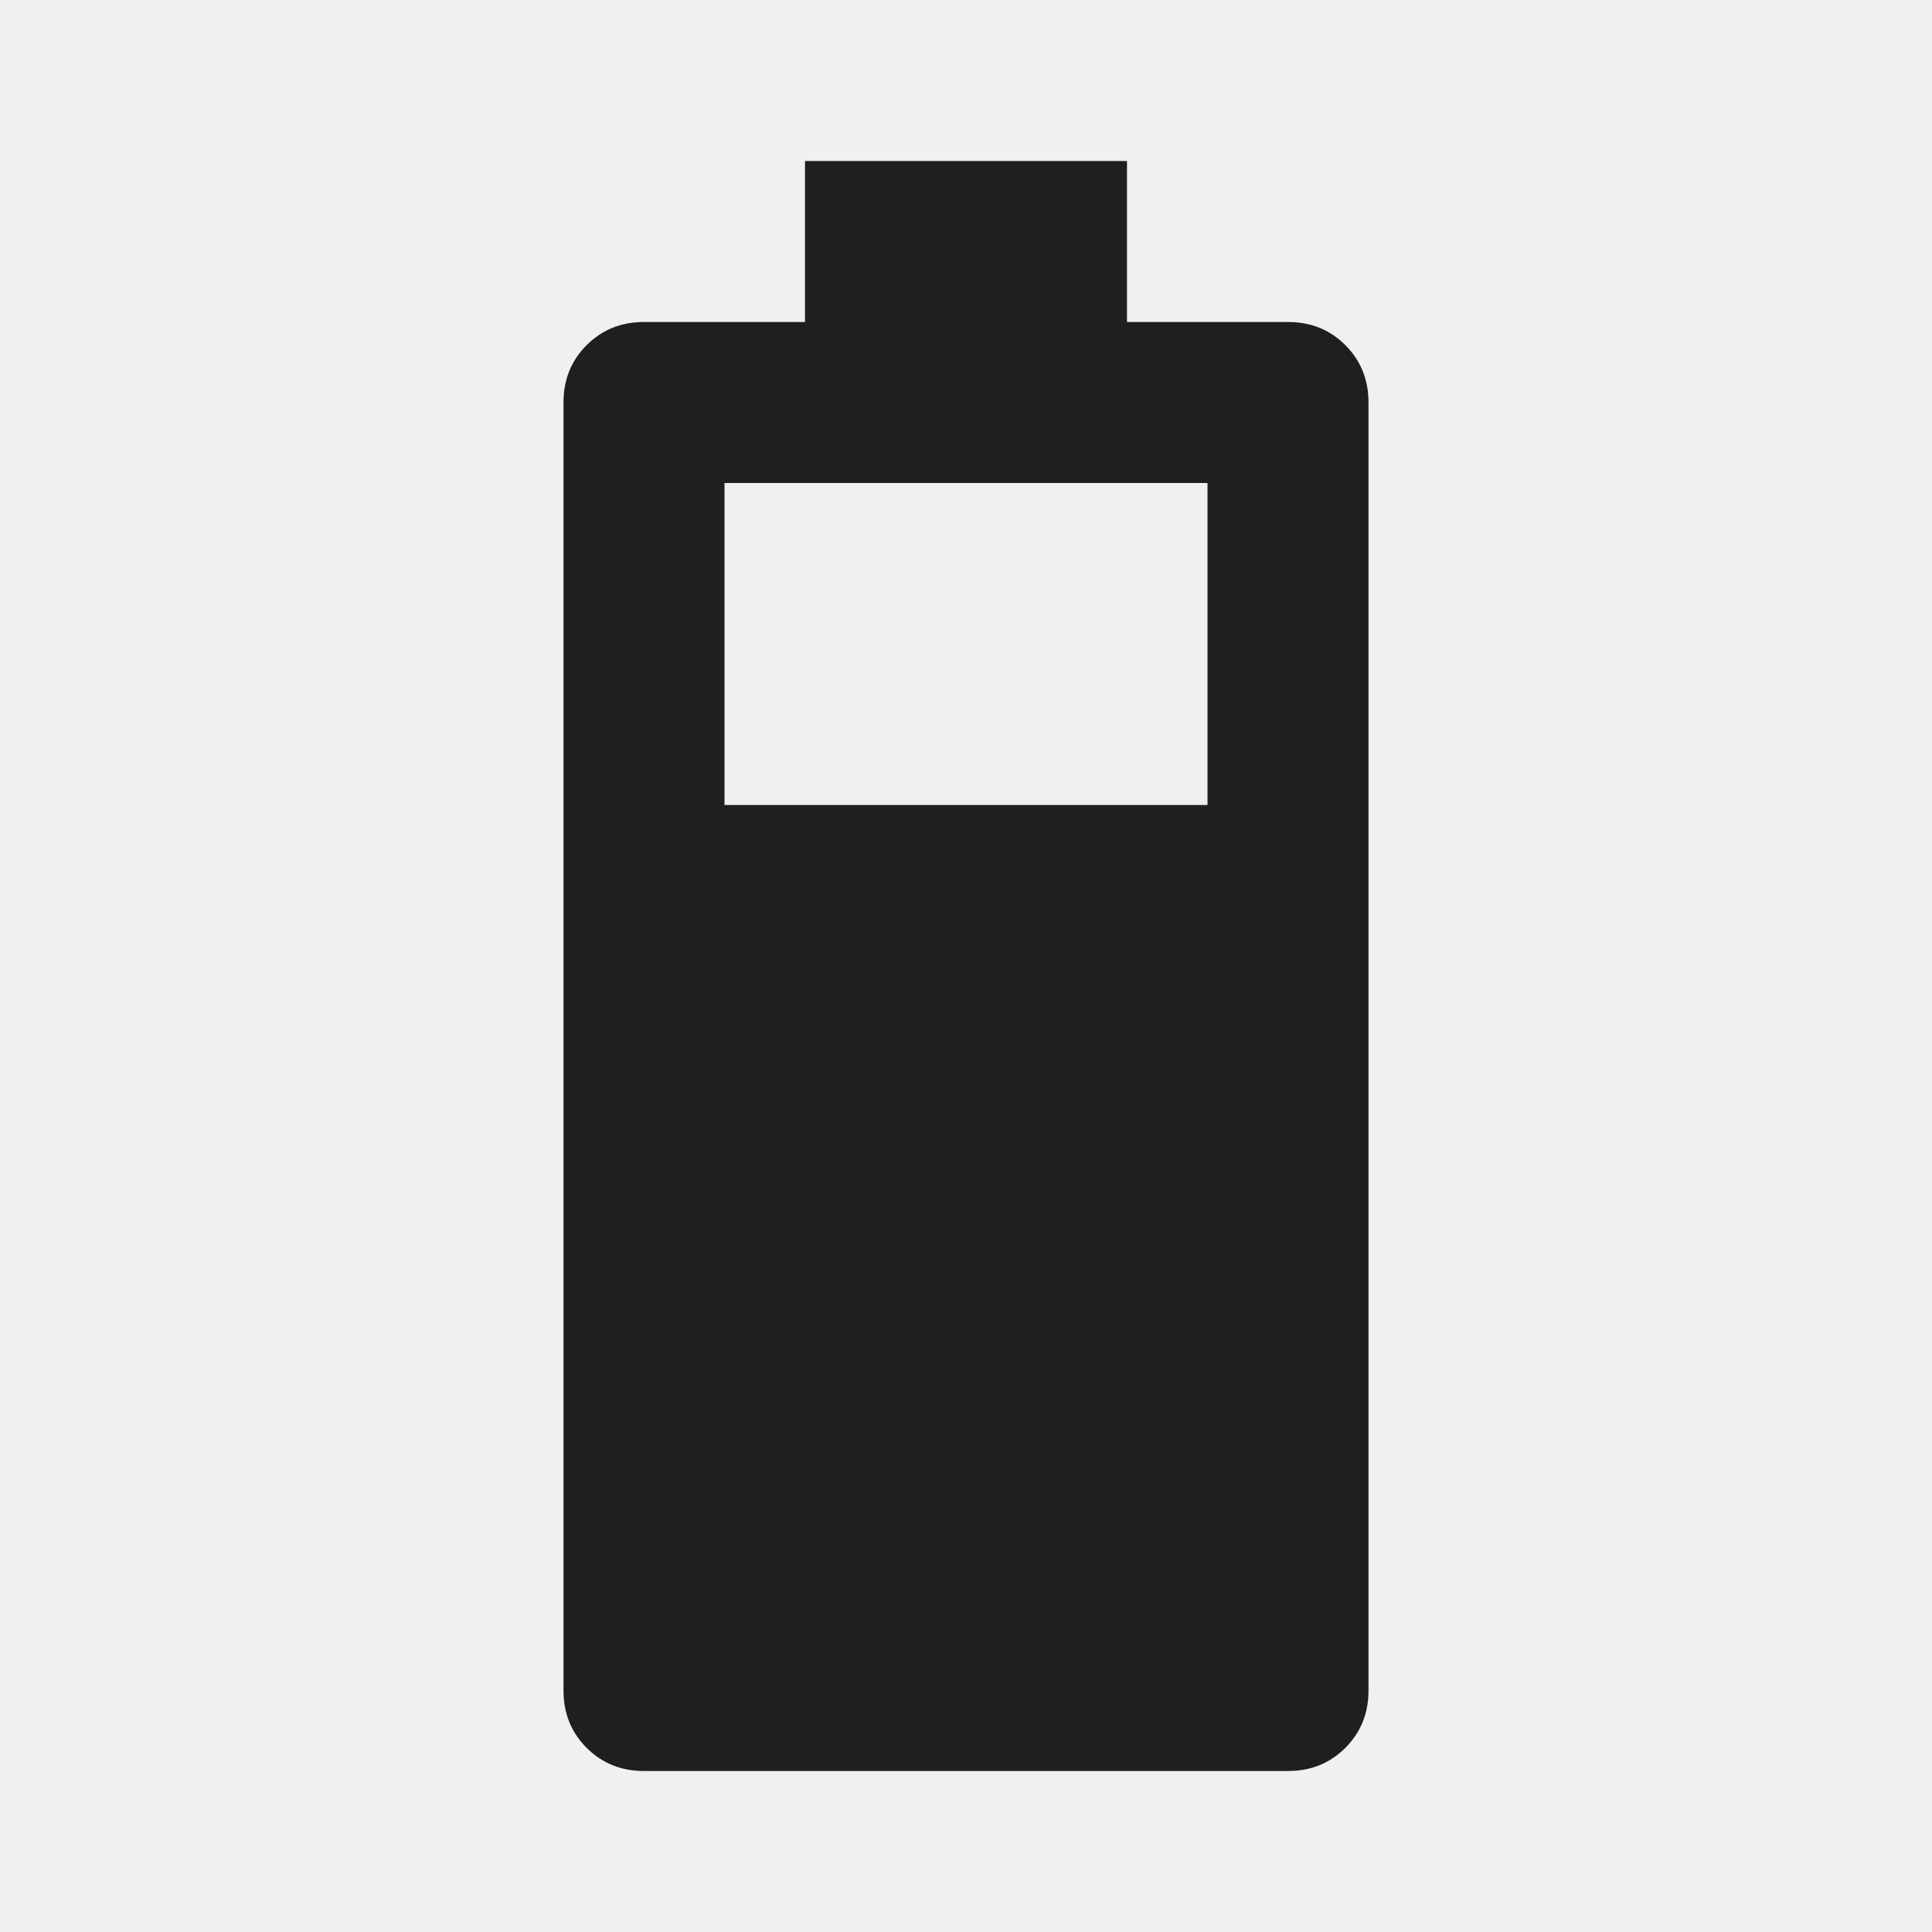
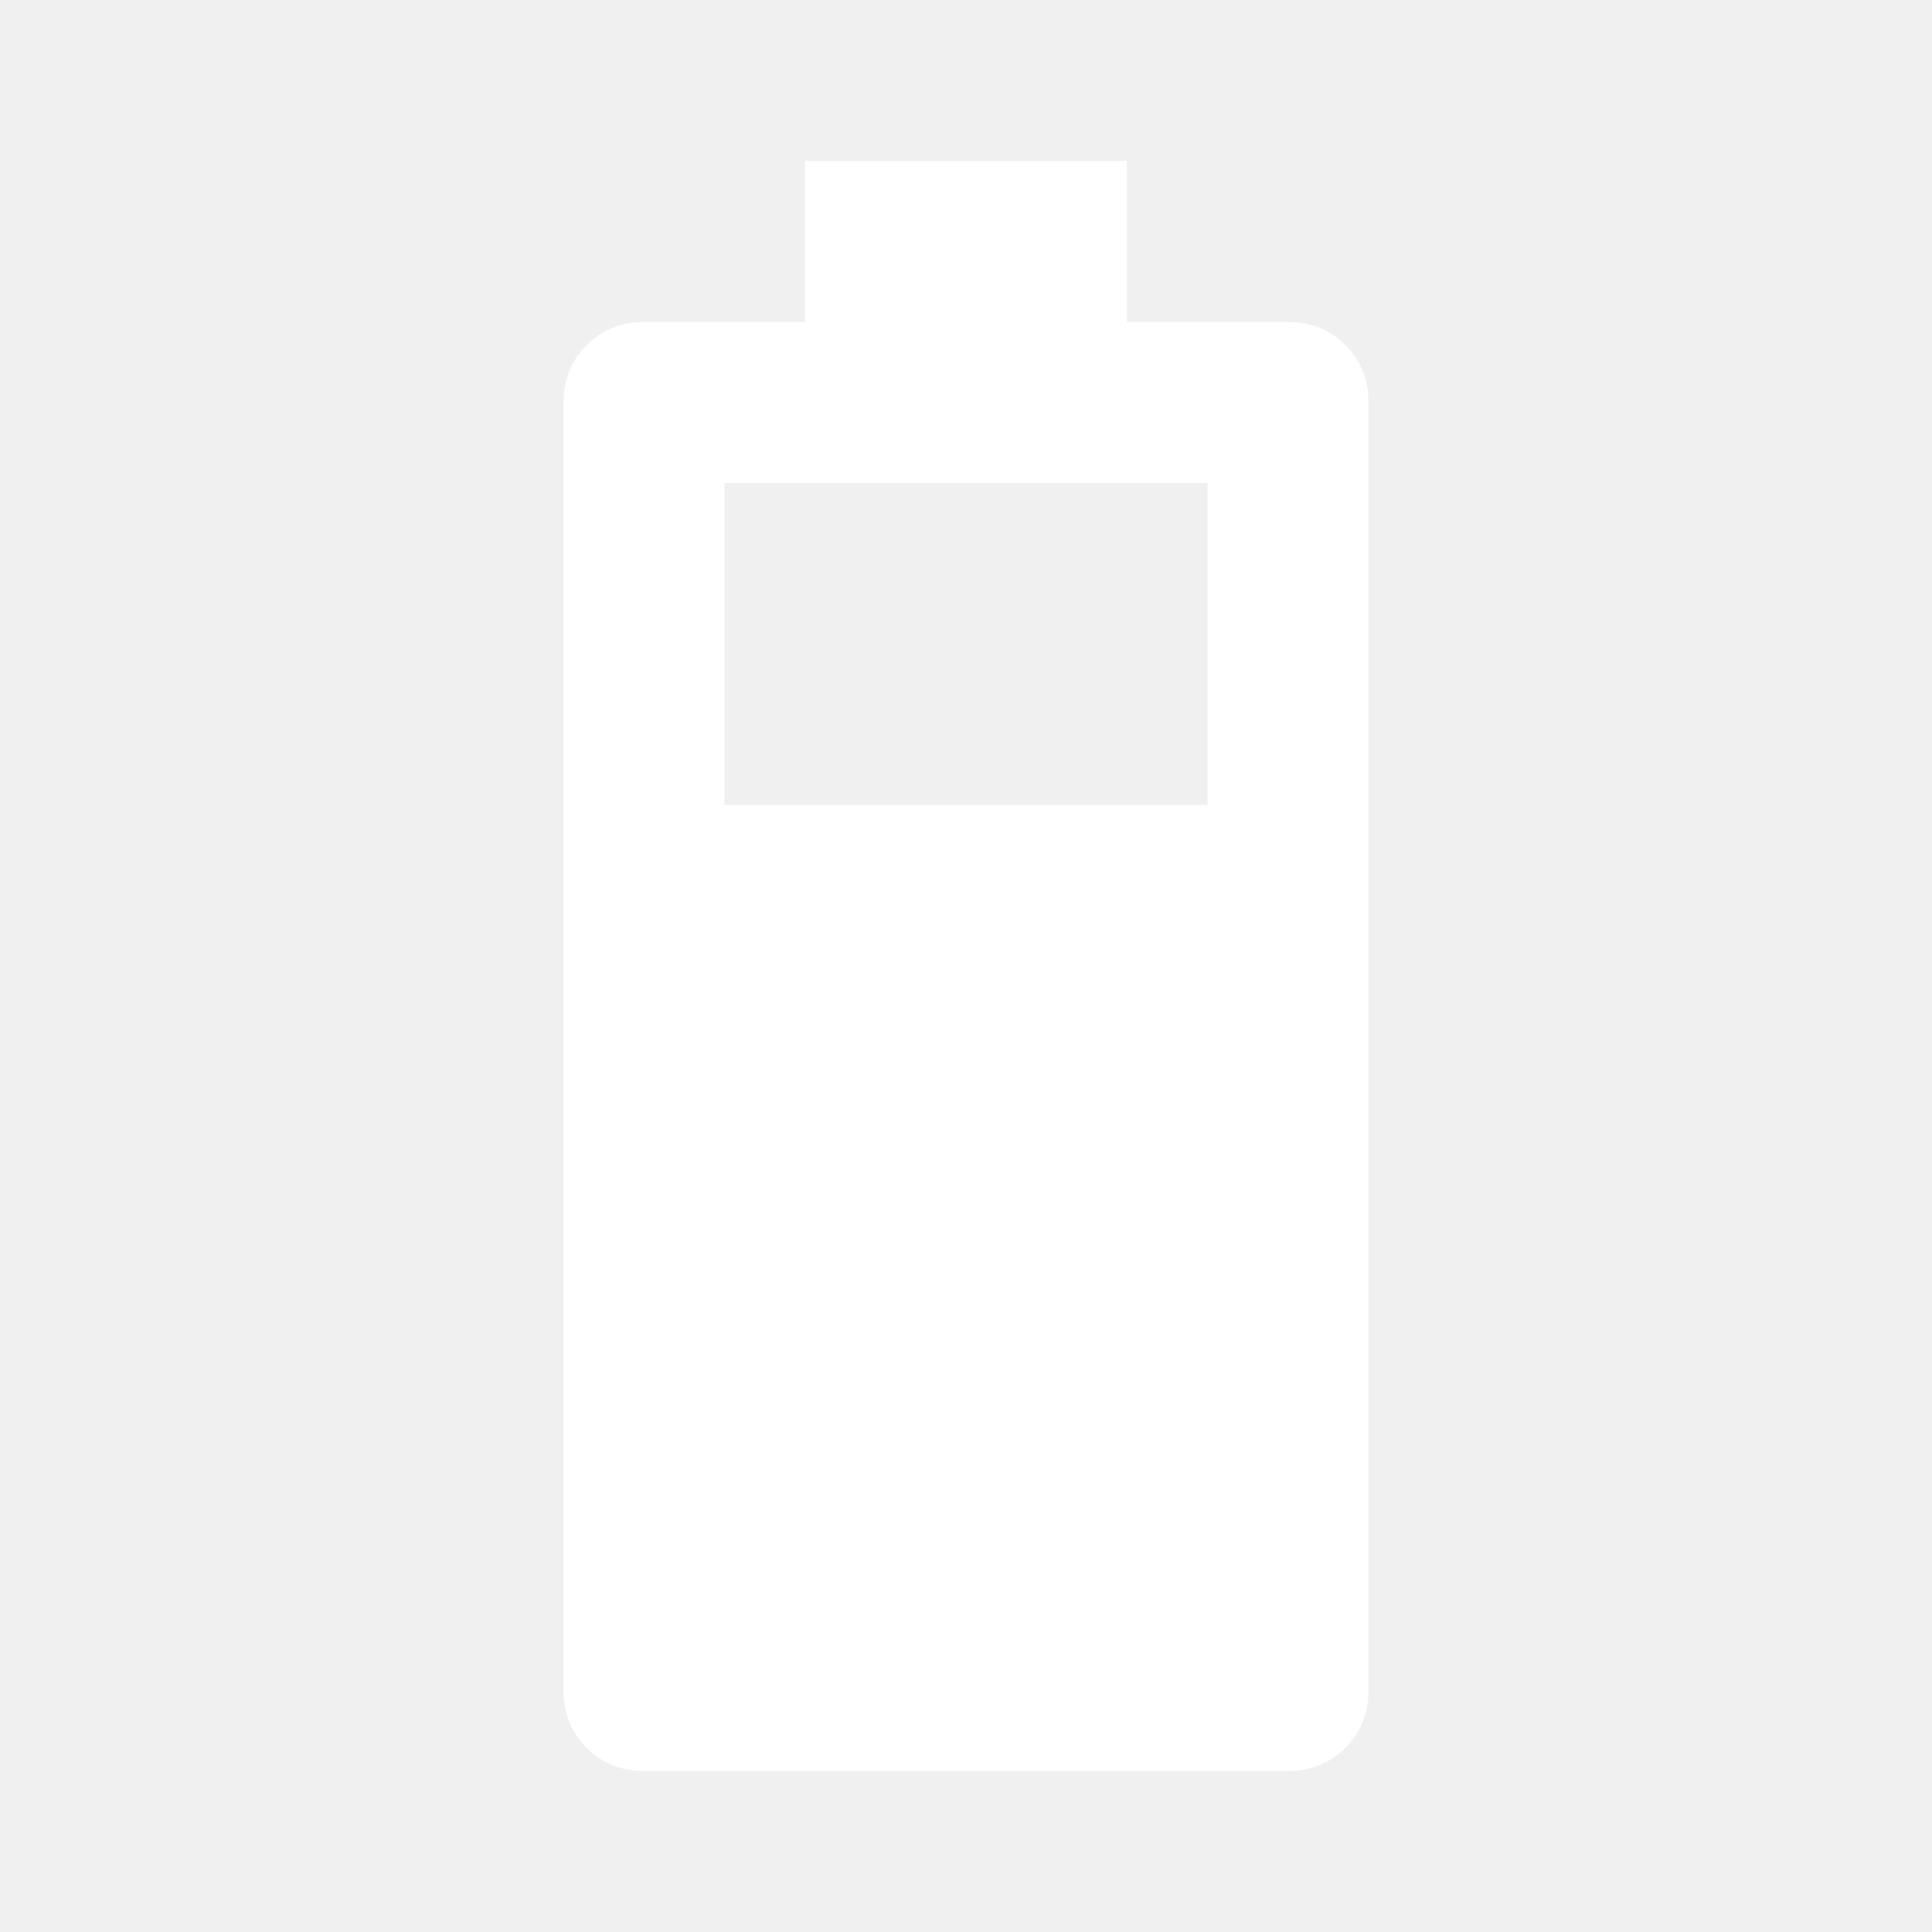
- <svg xmlns="http://www.w3.org/2000/svg" height="24px" viewBox="0 -960 960 960" width="24px" fill="#1f1f1f">
+ <svg xmlns="http://www.w3.org/2000/svg" height="24px" viewBox="0 -960 960 960" width="24px" fill="#ffffff">
  <path d="M320-80q-17 0-28.5-11.5T280-120v-640q0-17 11.5-28.5T320-800h80v-80h160v80h80q17 0 28.5 11.5T680-760v640q0 17-11.5 28.5T640-80H320Zm40-480h240v-160H360v160Z" />
</svg>
